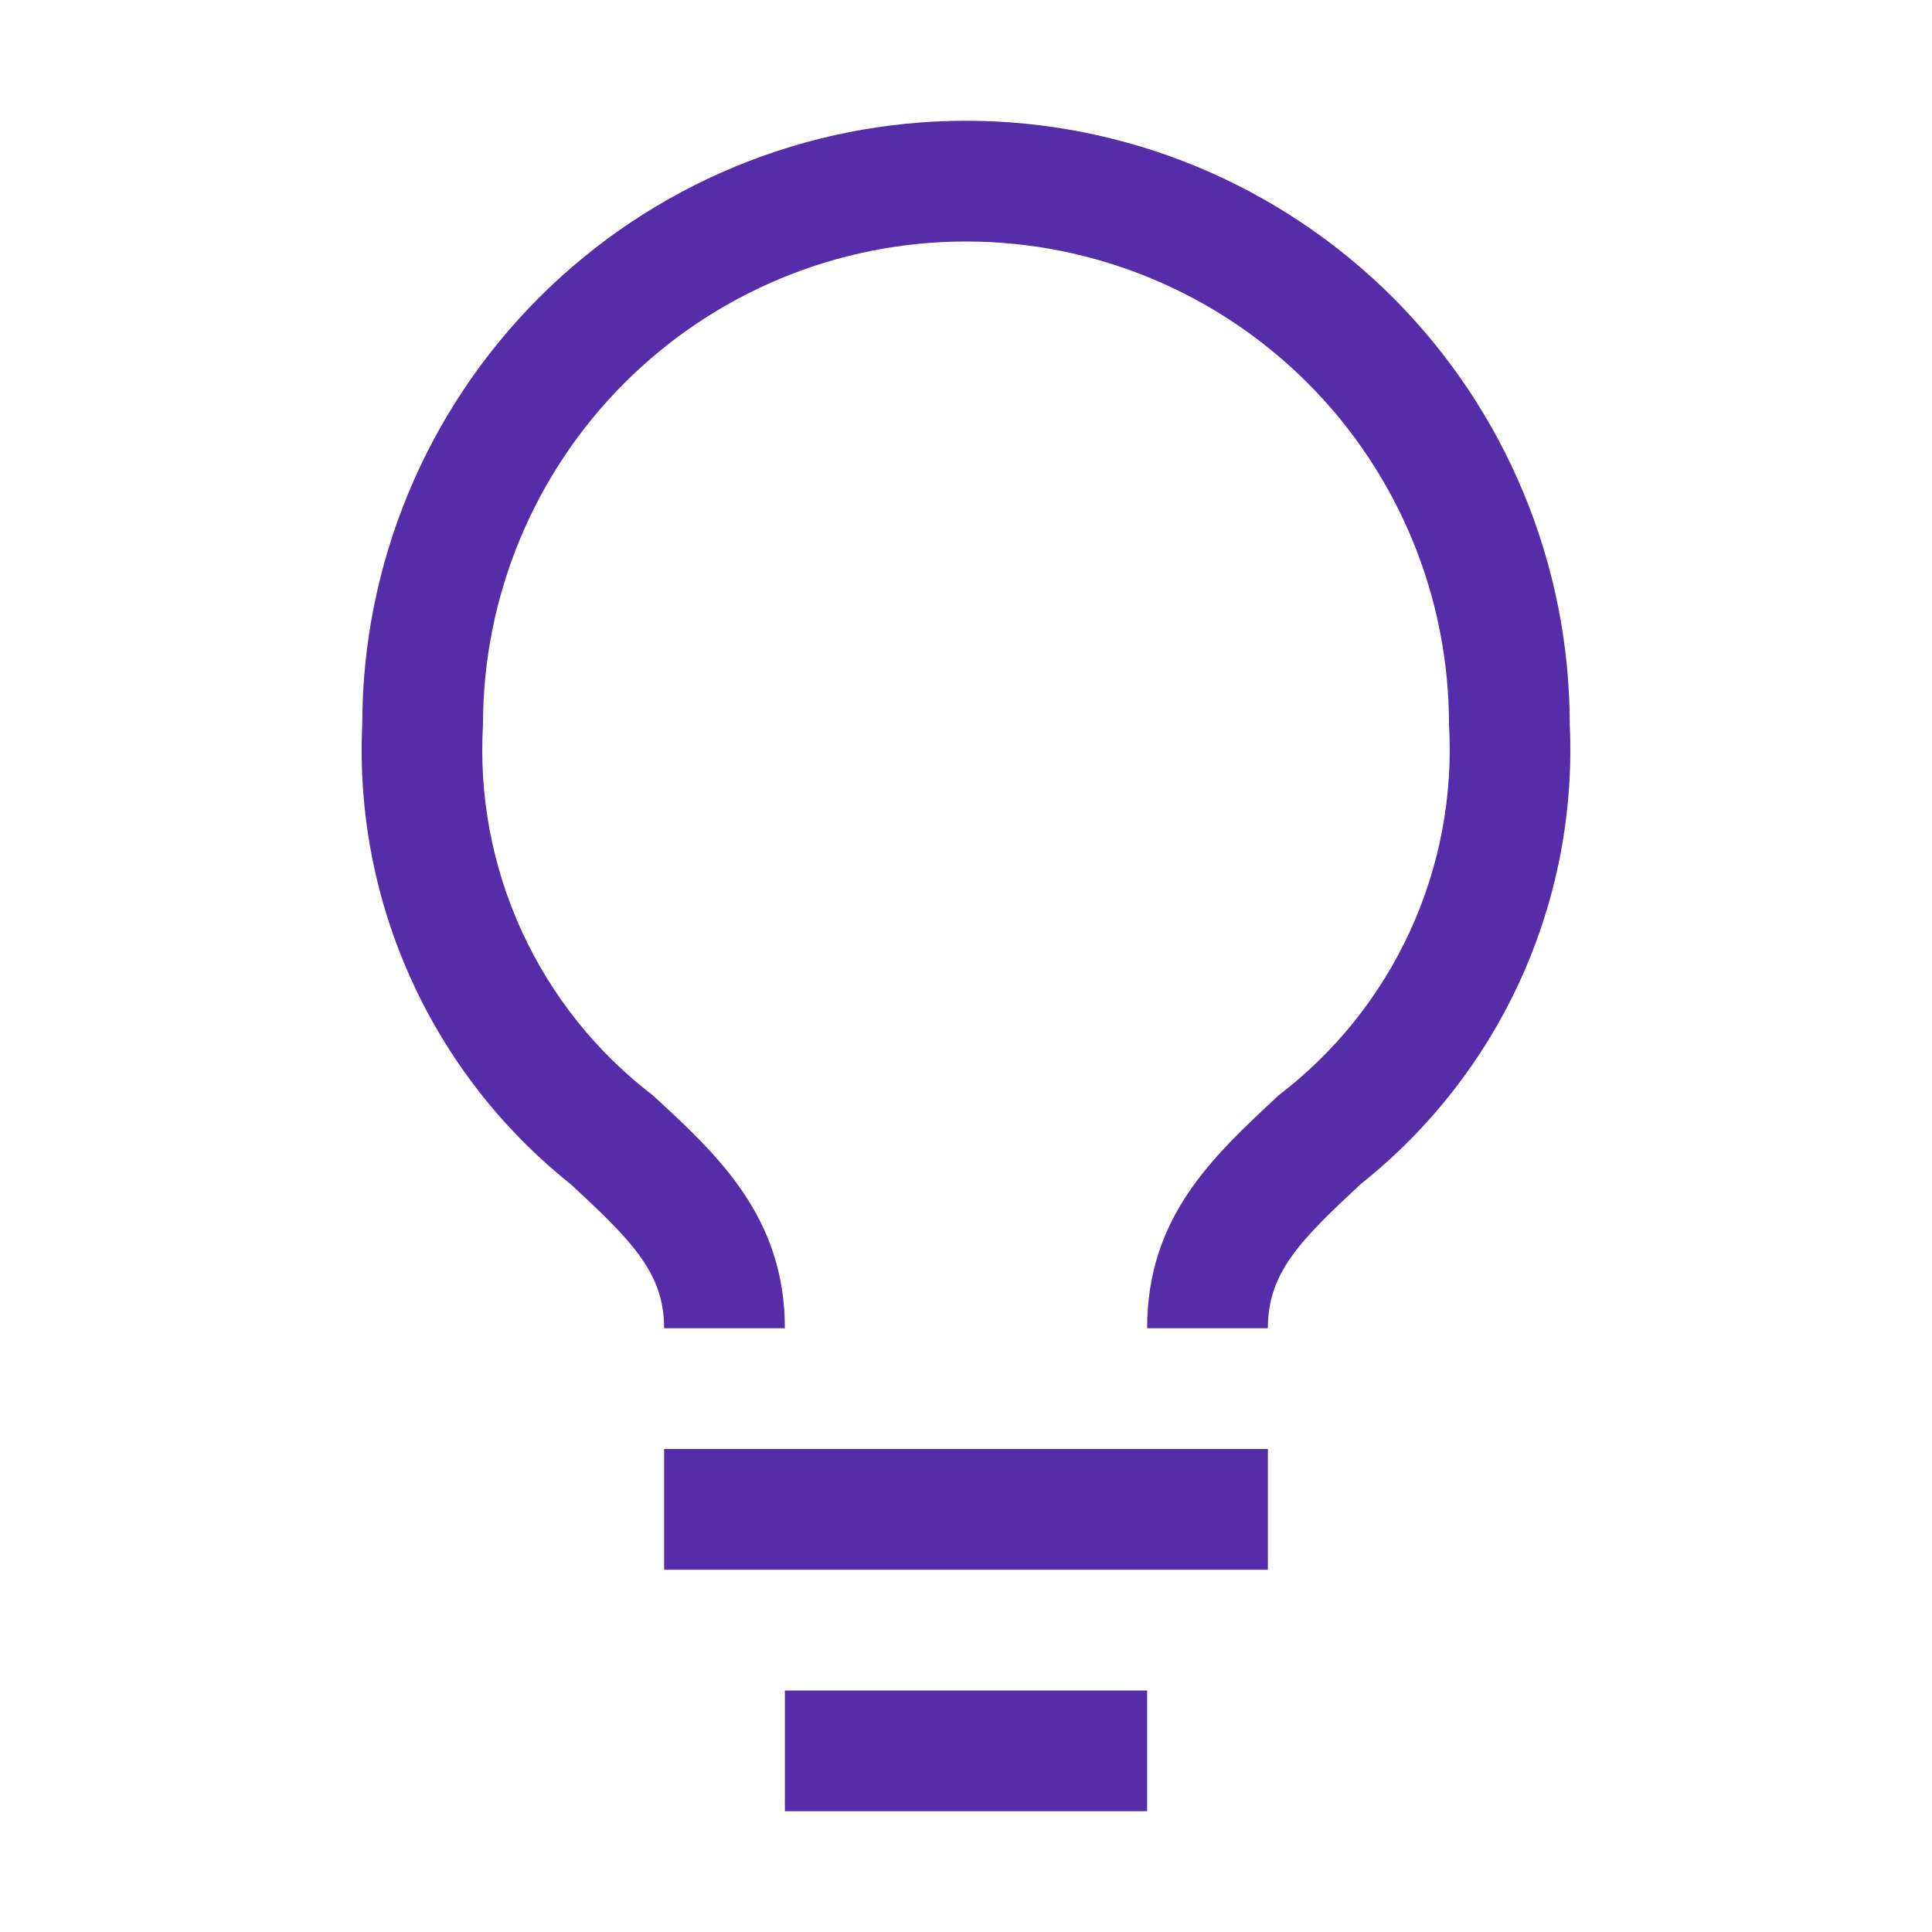
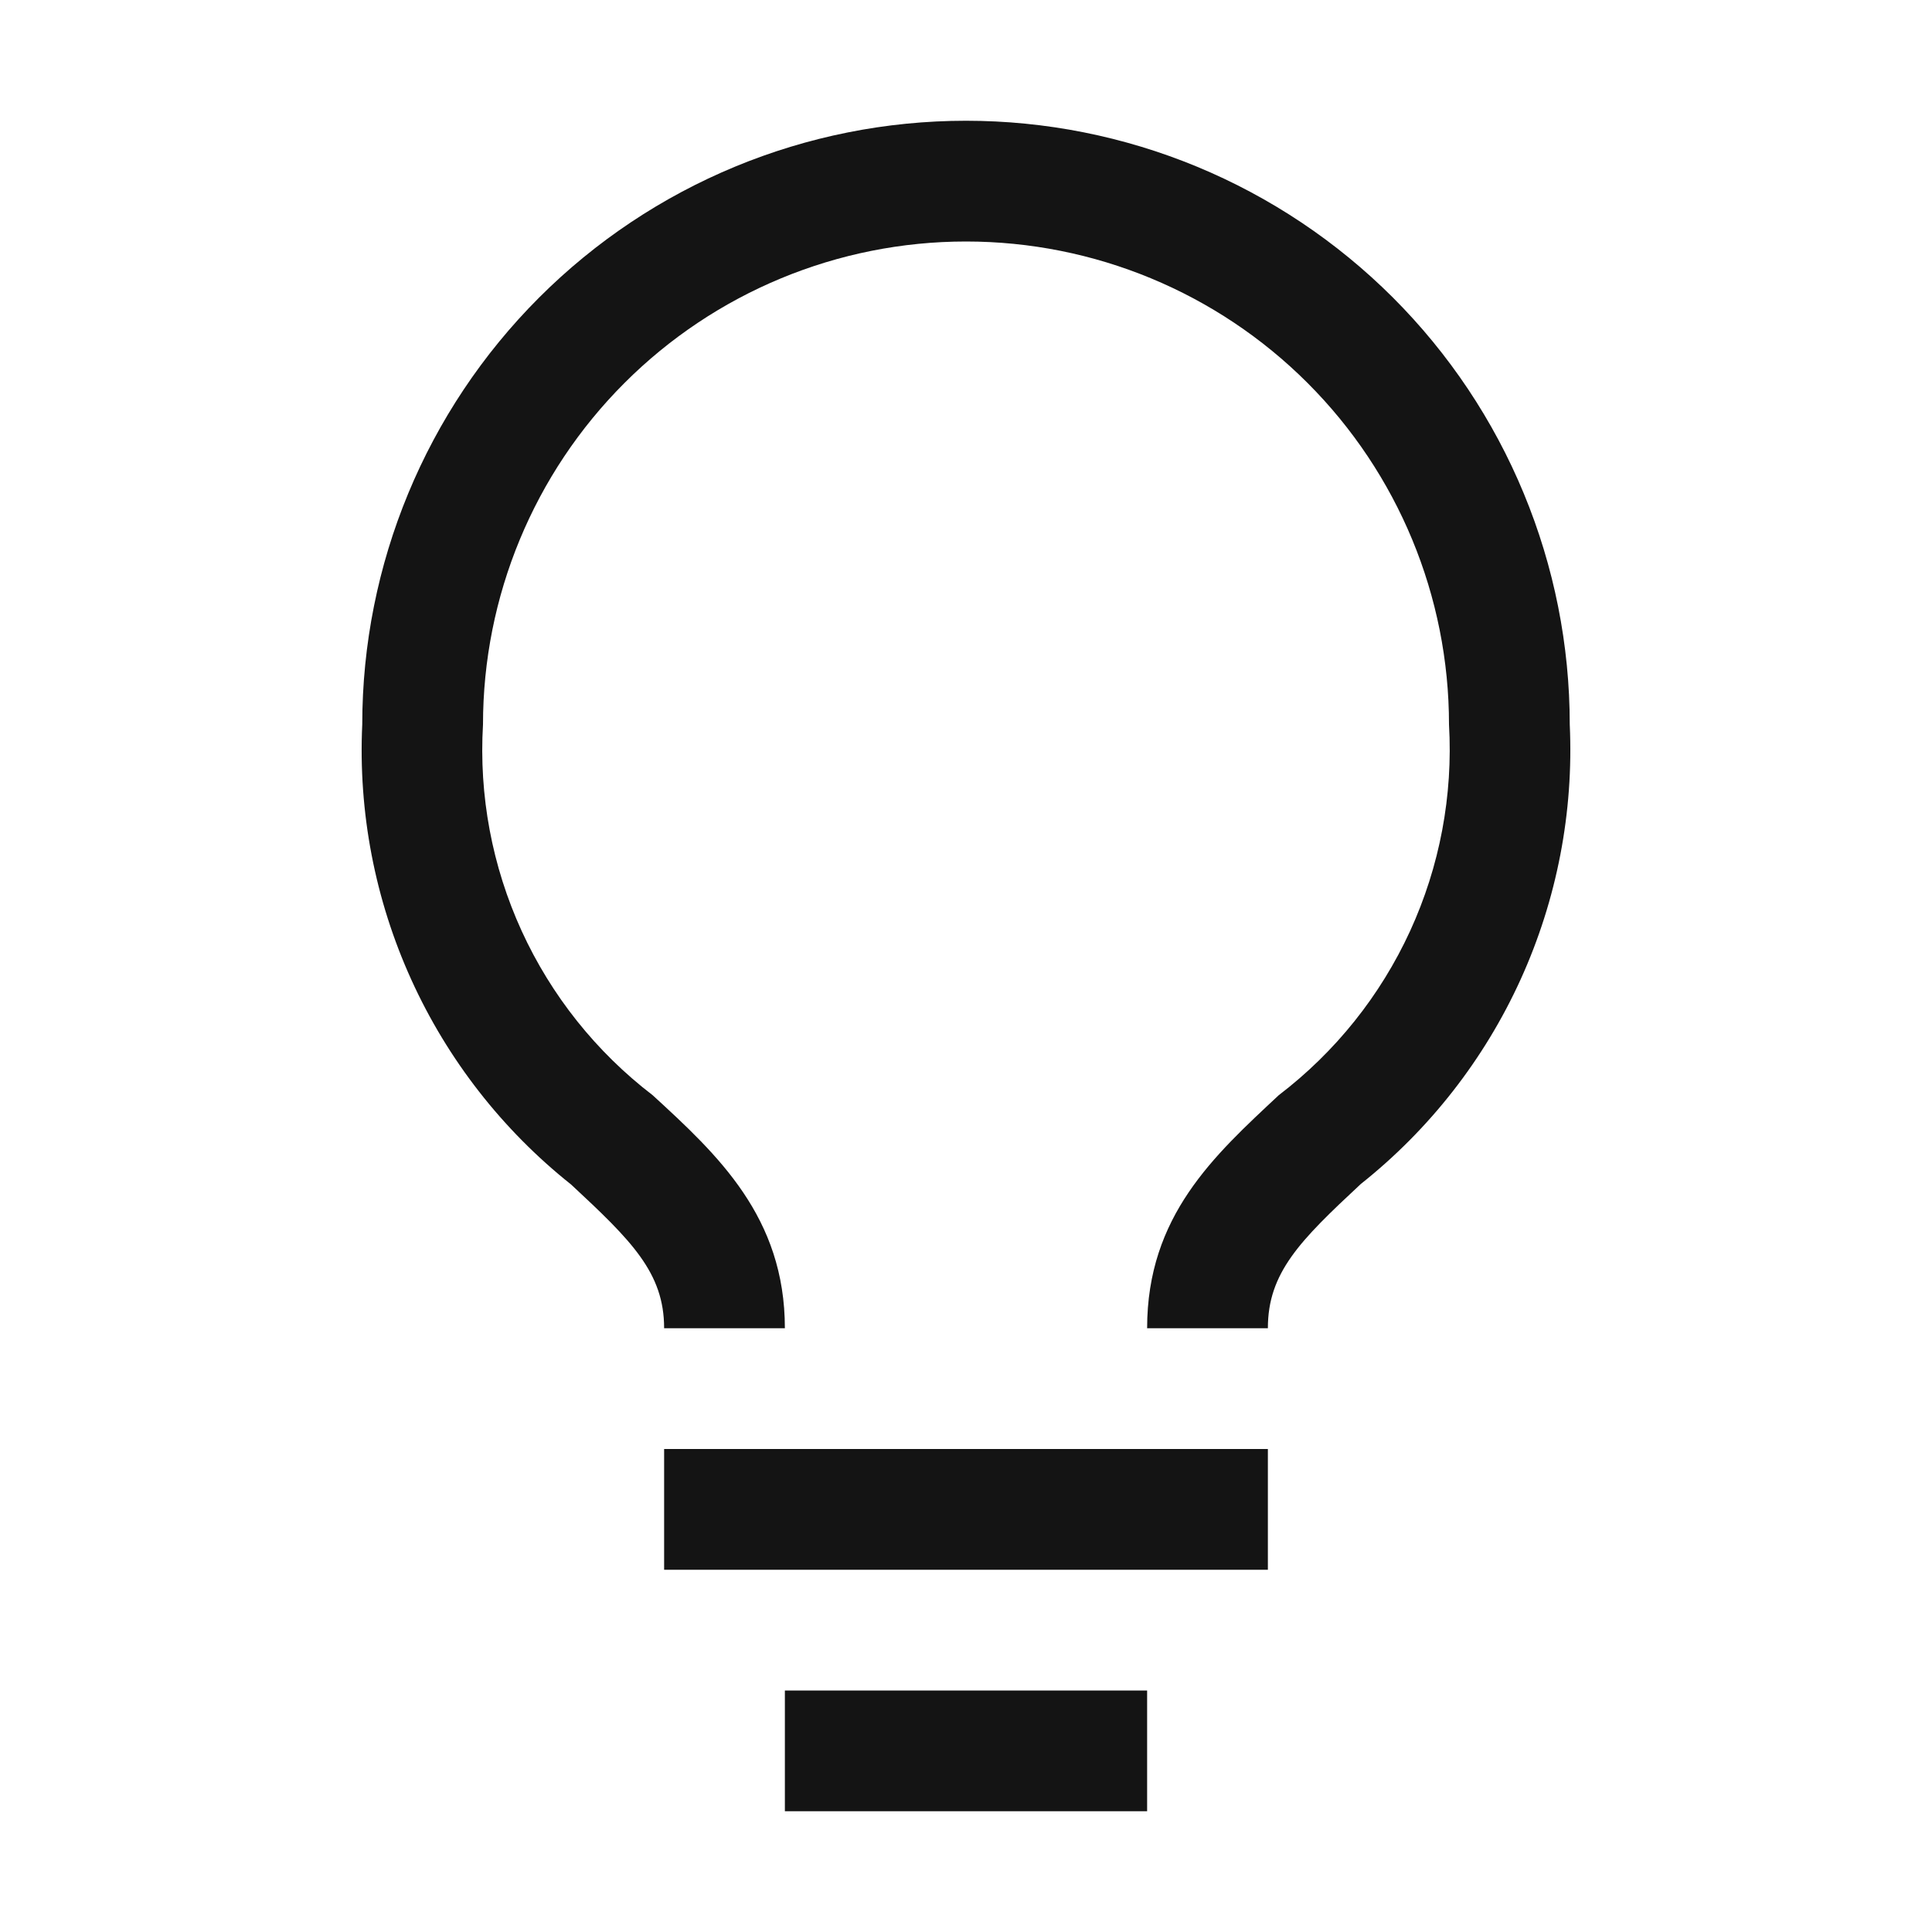
<svg xmlns="http://www.w3.org/2000/svg" width="48" height="48" viewBox="0 0 48 48" fill="none">
-   <path d="M16.5 36H31.5V39H16.5V36ZM19.5 42H28.5V45H19.5V42ZM24 3C20.022 3 16.207 4.58 13.394 7.393C10.581 10.206 9 14.022 9 18C8.899 20.18 9.316 22.353 10.219 24.34C11.121 26.327 12.482 28.072 14.19 29.43C15.69 30.825 16.5 31.62 16.5 33H19.5C19.5 30.24 17.835 28.695 16.215 27.21C14.813 26.136 13.696 24.735 12.961 23.13C12.226 21.524 11.896 19.763 12 18C12 14.817 13.264 11.765 15.515 9.515C17.765 7.264 20.818 6 24 6C27.183 6 30.235 7.264 32.486 9.515C34.736 11.765 36 14.817 36 18C36.102 19.764 35.77 21.526 35.033 23.132C34.295 24.738 33.175 26.138 31.77 27.21C30.165 28.71 28.5 30.21 28.5 33H31.5C31.5 31.62 32.295 30.825 33.81 29.415C35.517 28.059 36.878 26.317 37.78 24.333C38.682 22.348 39.1 20.178 39 18C39 16.03 38.612 14.08 37.858 12.26C37.105 10.44 36 8.786 34.607 7.393C33.214 6.001 31.56 4.896 29.741 4.142C27.921 3.388 25.97 3 24 3V3Z" fill="#552DA9" />
+   <path d="M16.5 36H31.5V39H16.5V36ZM19.5 42H28.5V45H19.5V42ZM24 3C20.022 3 16.207 4.58 13.394 7.393C10.581 10.206 9 14.022 9 18C8.899 20.18 9.316 22.353 10.219 24.34C11.121 26.327 12.482 28.072 14.19 29.43C15.69 30.825 16.5 31.62 16.5 33H19.5C19.5 30.24 17.835 28.695 16.215 27.21C14.813 26.136 13.696 24.735 12.961 23.13C12.226 21.524 11.896 19.763 12 18C12 14.817 13.264 11.765 15.515 9.515C17.765 7.264 20.818 6 24 6C27.183 6 30.235 7.264 32.486 9.515C34.736 11.765 36 14.817 36 18C36.102 19.764 35.77 21.526 35.033 23.132C34.295 24.738 33.175 26.138 31.77 27.21C30.165 28.71 28.5 30.21 28.5 33H31.5C31.5 31.62 32.295 30.825 33.81 29.415C35.517 28.059 36.878 26.317 37.78 24.333C38.682 22.348 39.1 20.178 39 18C39 16.03 38.612 14.08 37.858 12.26C37.105 10.44 36 8.786 34.607 7.393C33.214 6.001 31.56 4.896 29.741 4.142C27.921 3.388 25.97 3 24 3V3Z" fill="#141414" />
</svg>
